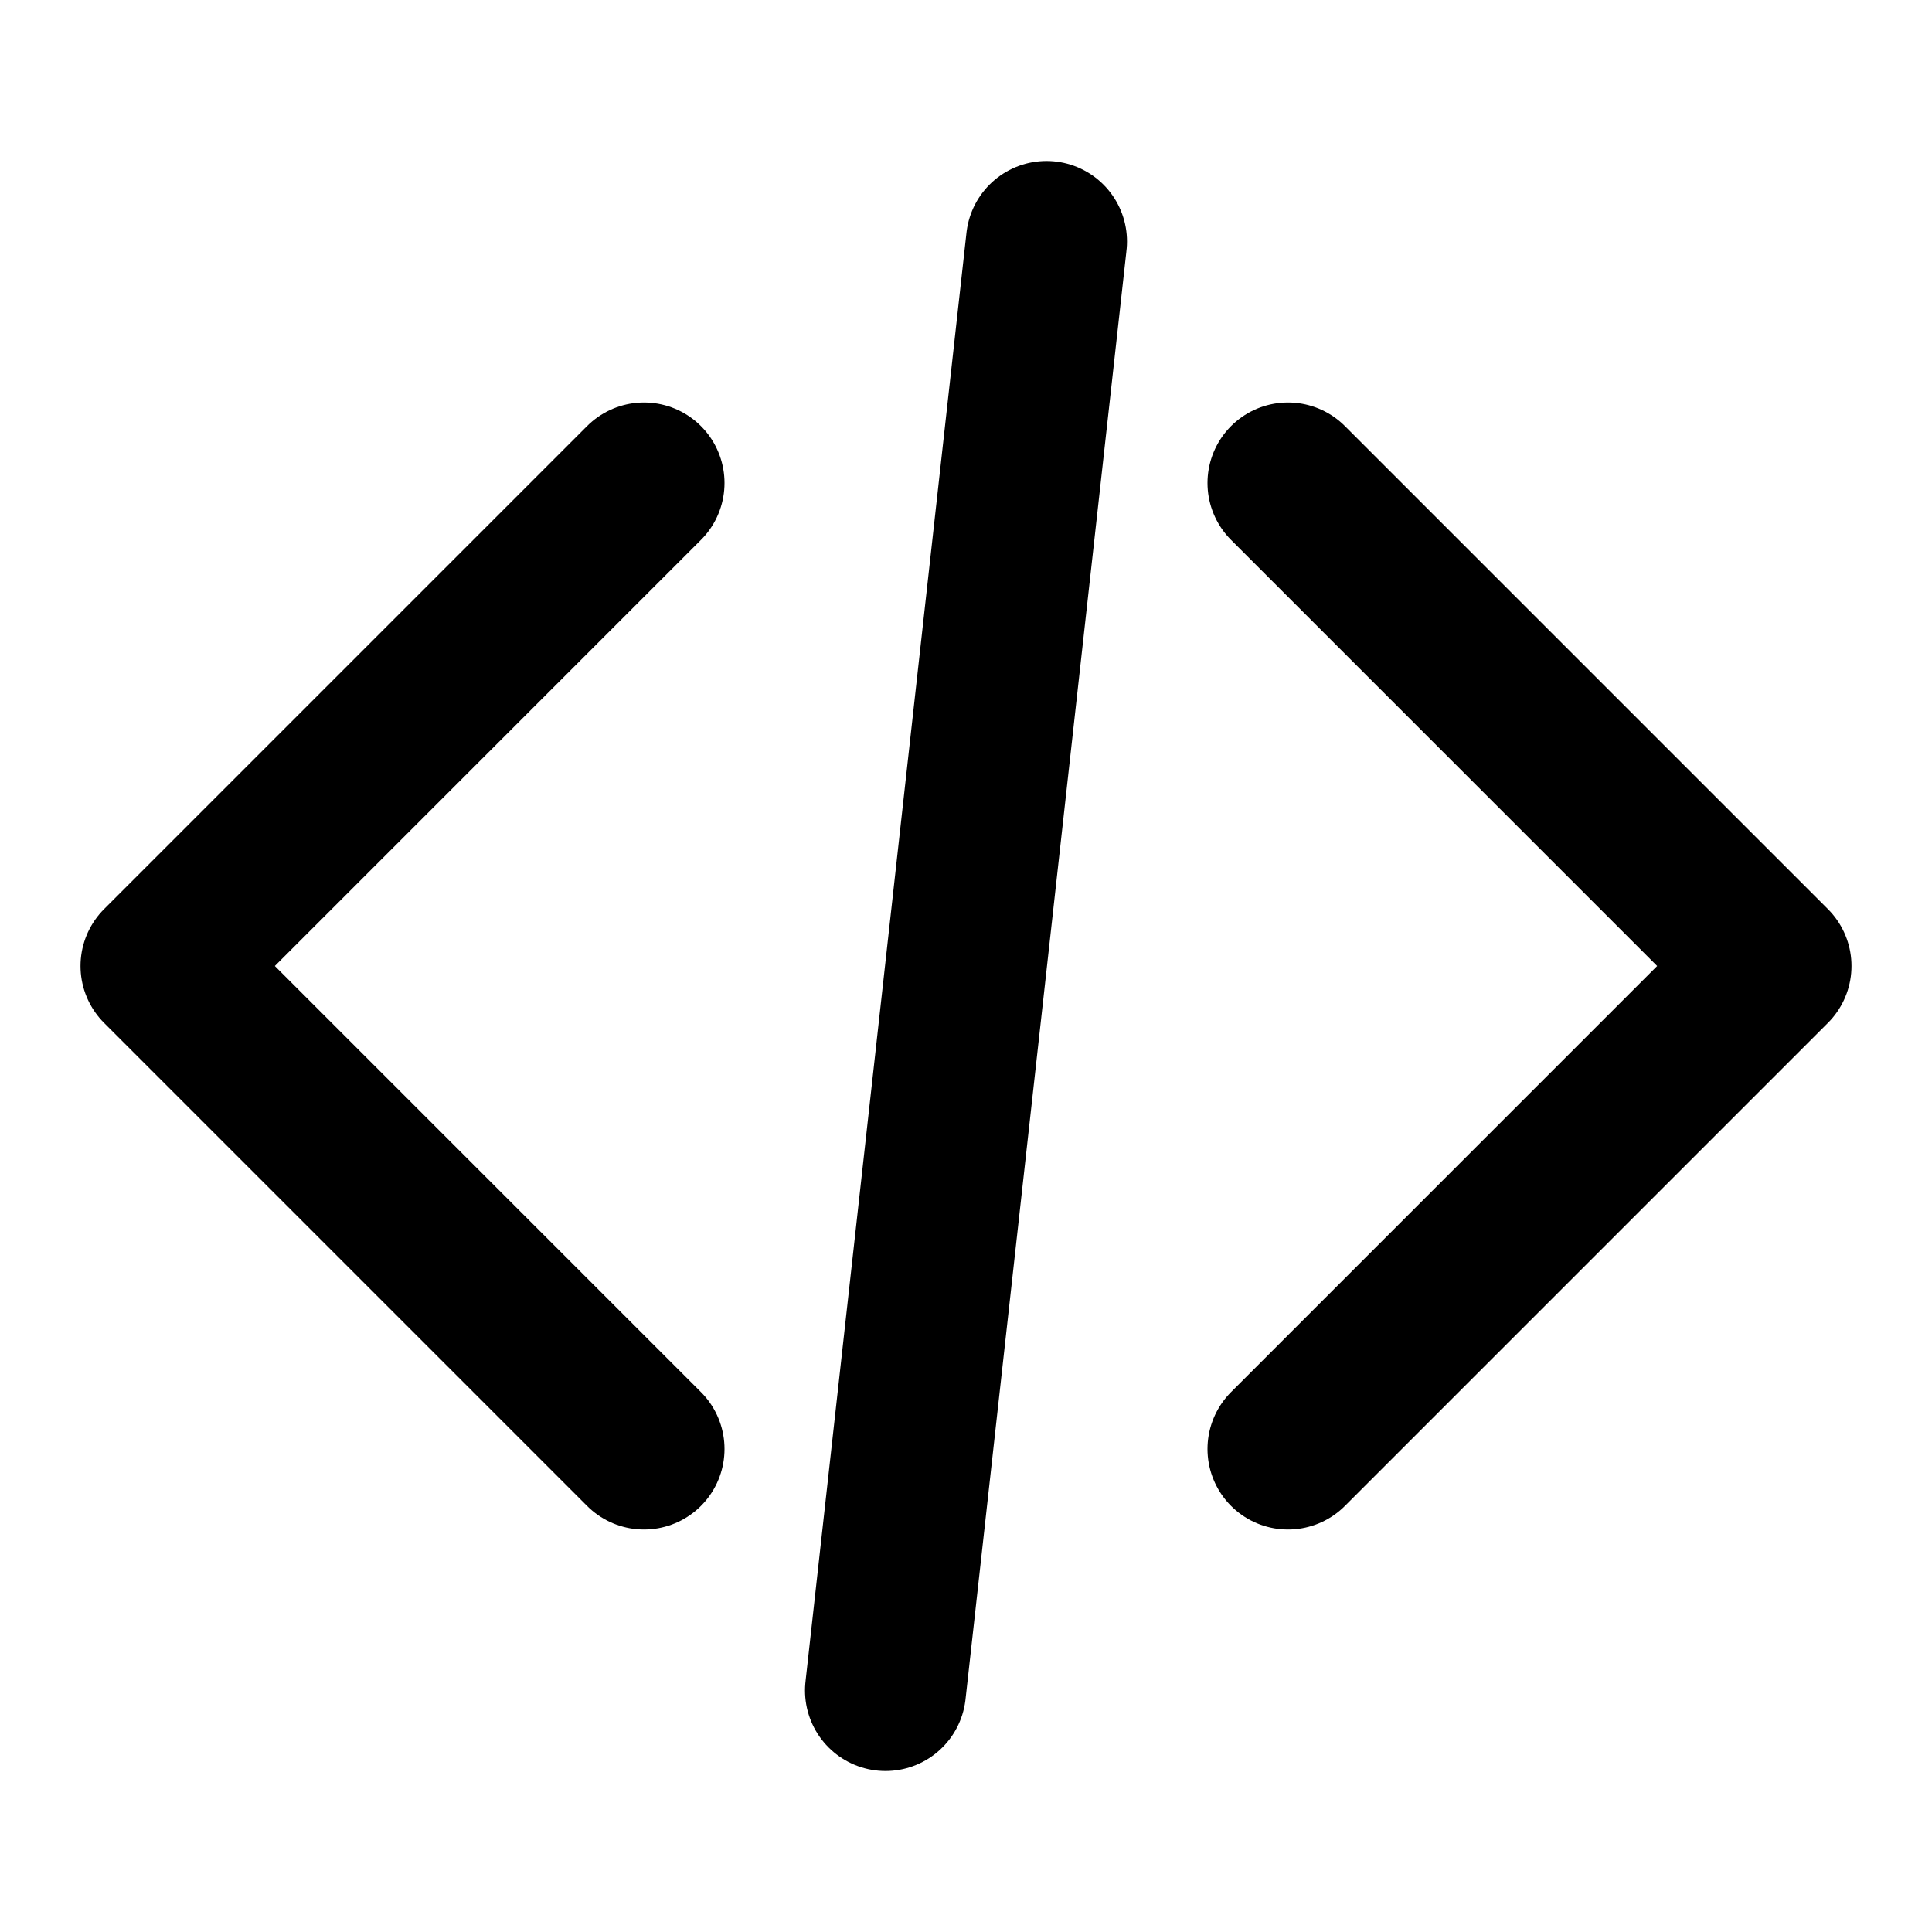
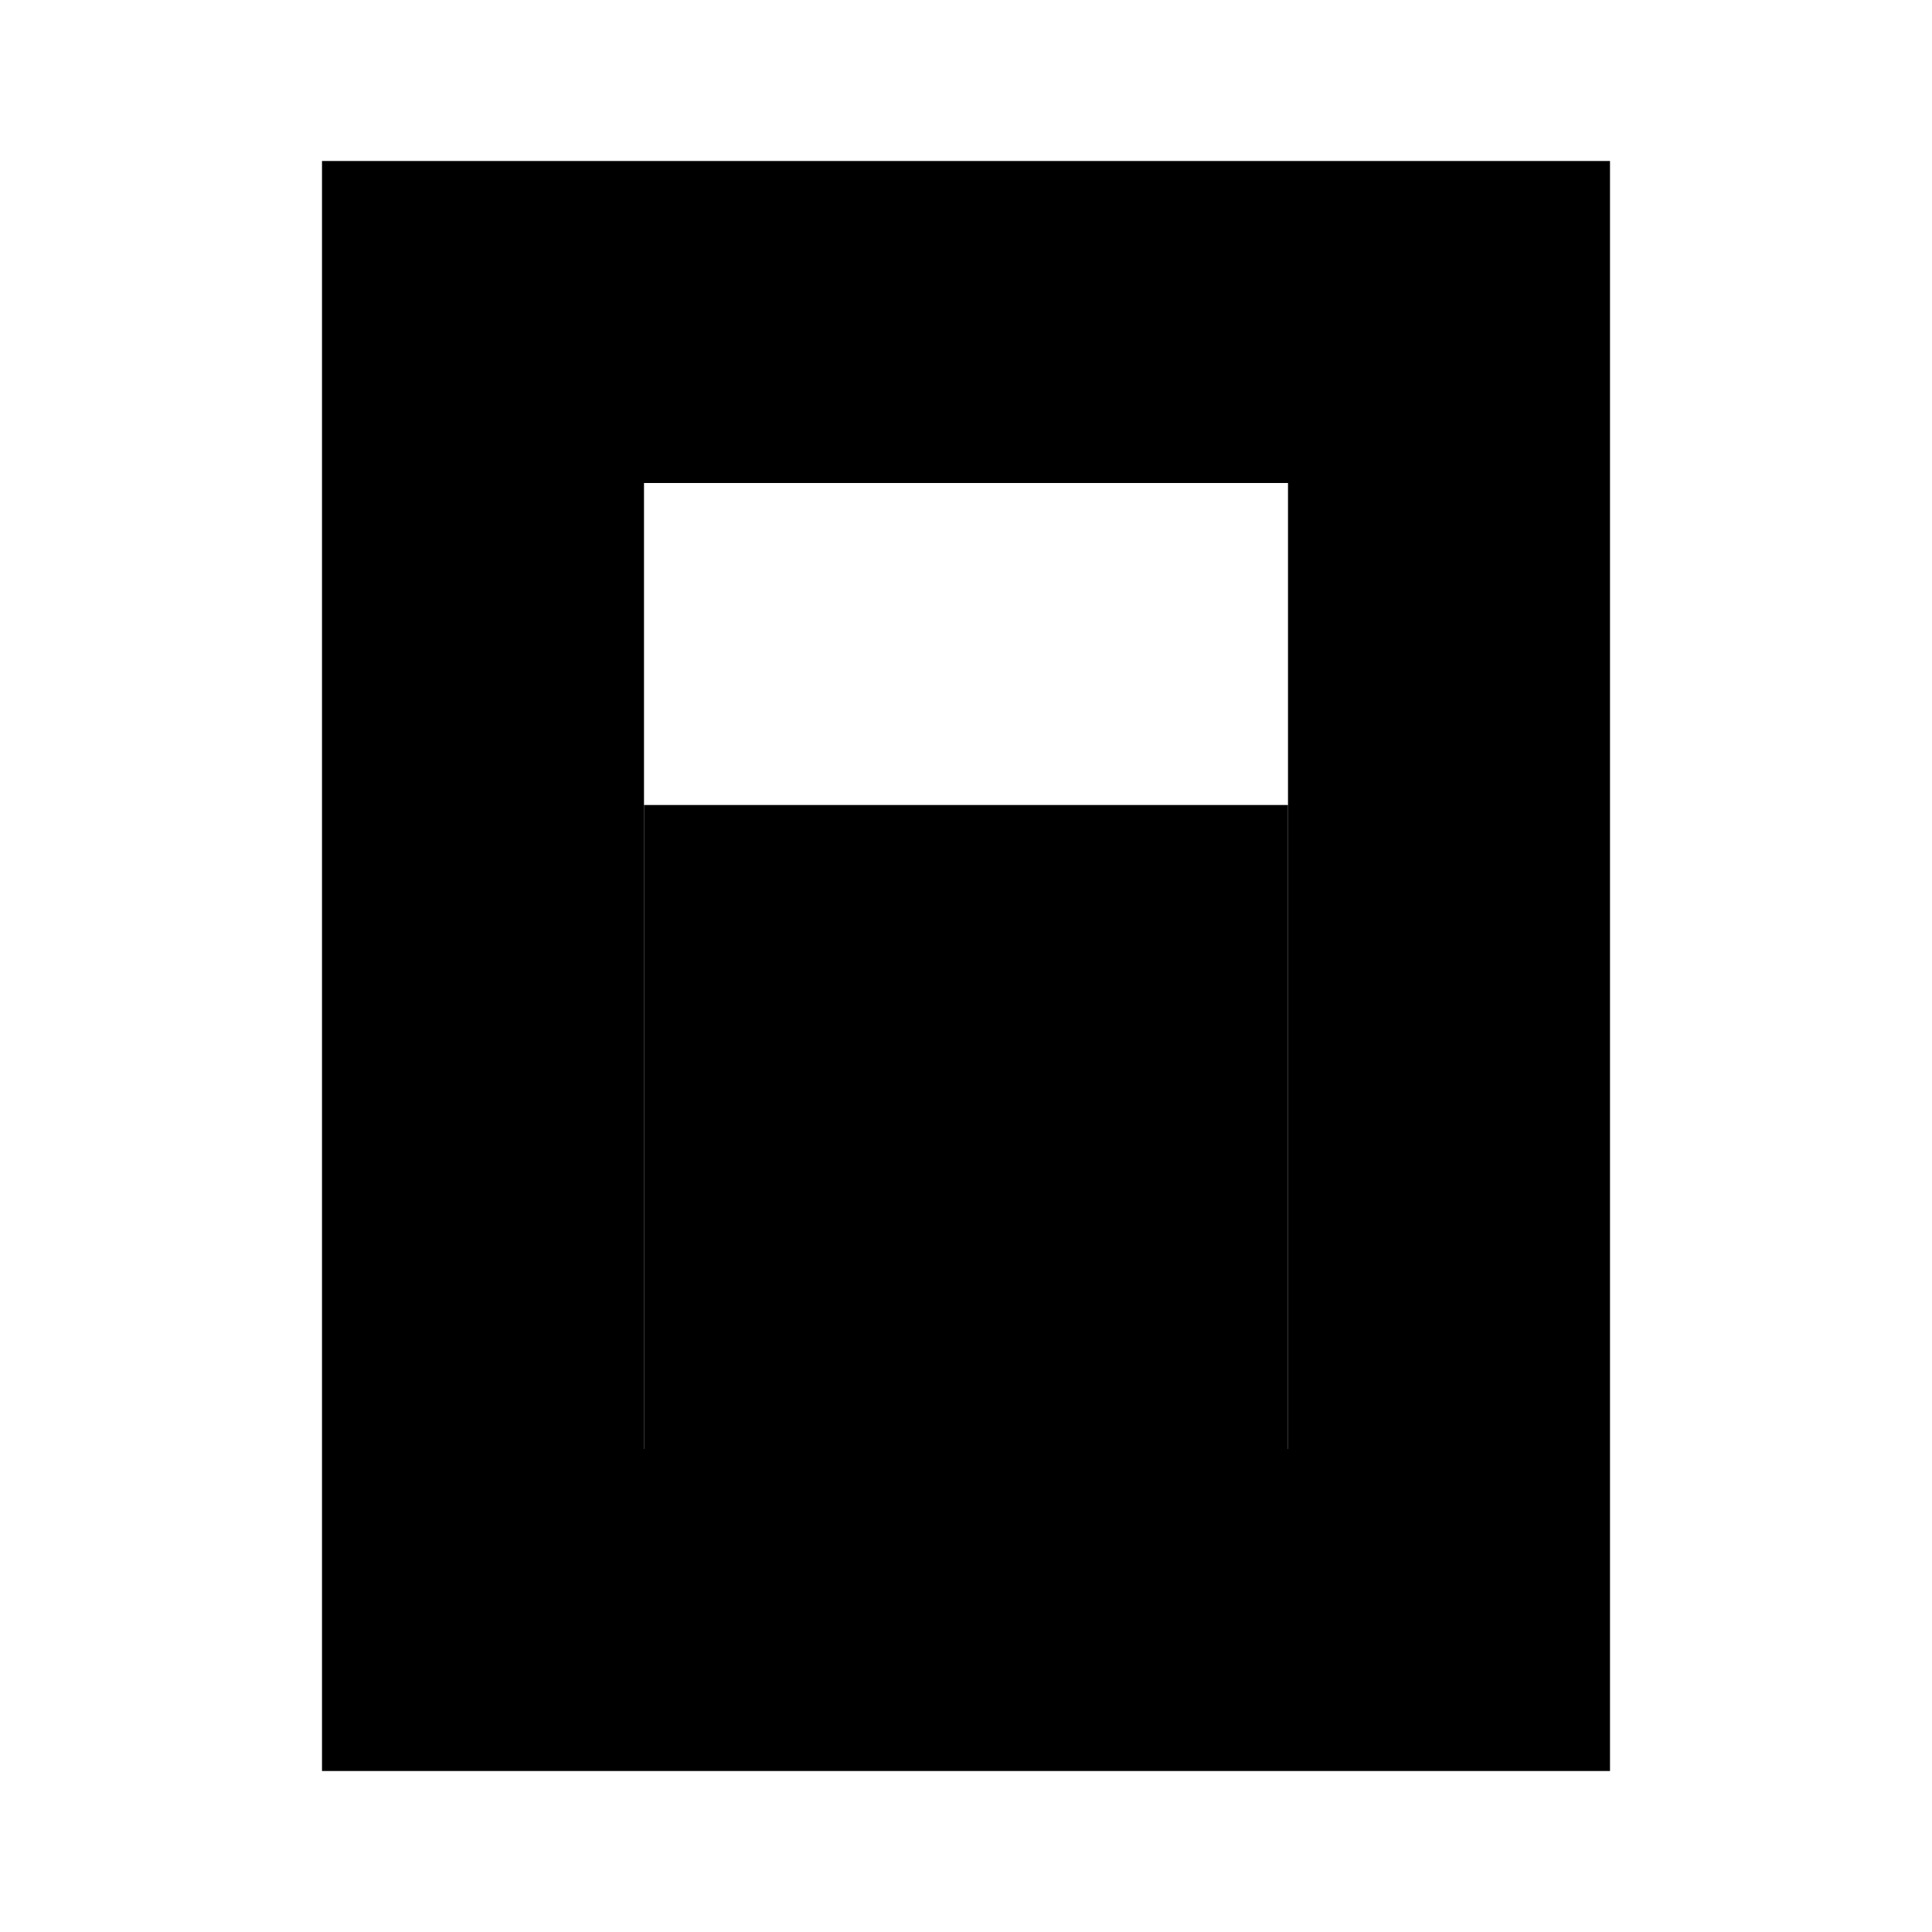
- <svg xmlns="http://www.w3.org/2000/svg" width="24" height="24" viewBox="0 0 24 24" fill="none" stroke="currentColor" stroke-width="2" stroke-linecap="round" stroke-linejoin="round">
-   <path d="m8 6-6 6 6 6m8-12 6 6-6 6m-3-15-2 18" />
+ <svg xmlns="http://www.w3.org/2000/svg" viewBox="64.00 64.00 384.00 384.00" fill="currentColor">
+   <path fill-rule="evenodd" d="M384 416H128V96H384V416ZM320 160H192V352H320V160Z" />
+   <path d="M320 224V352H192V224H320Z" />
</svg>
